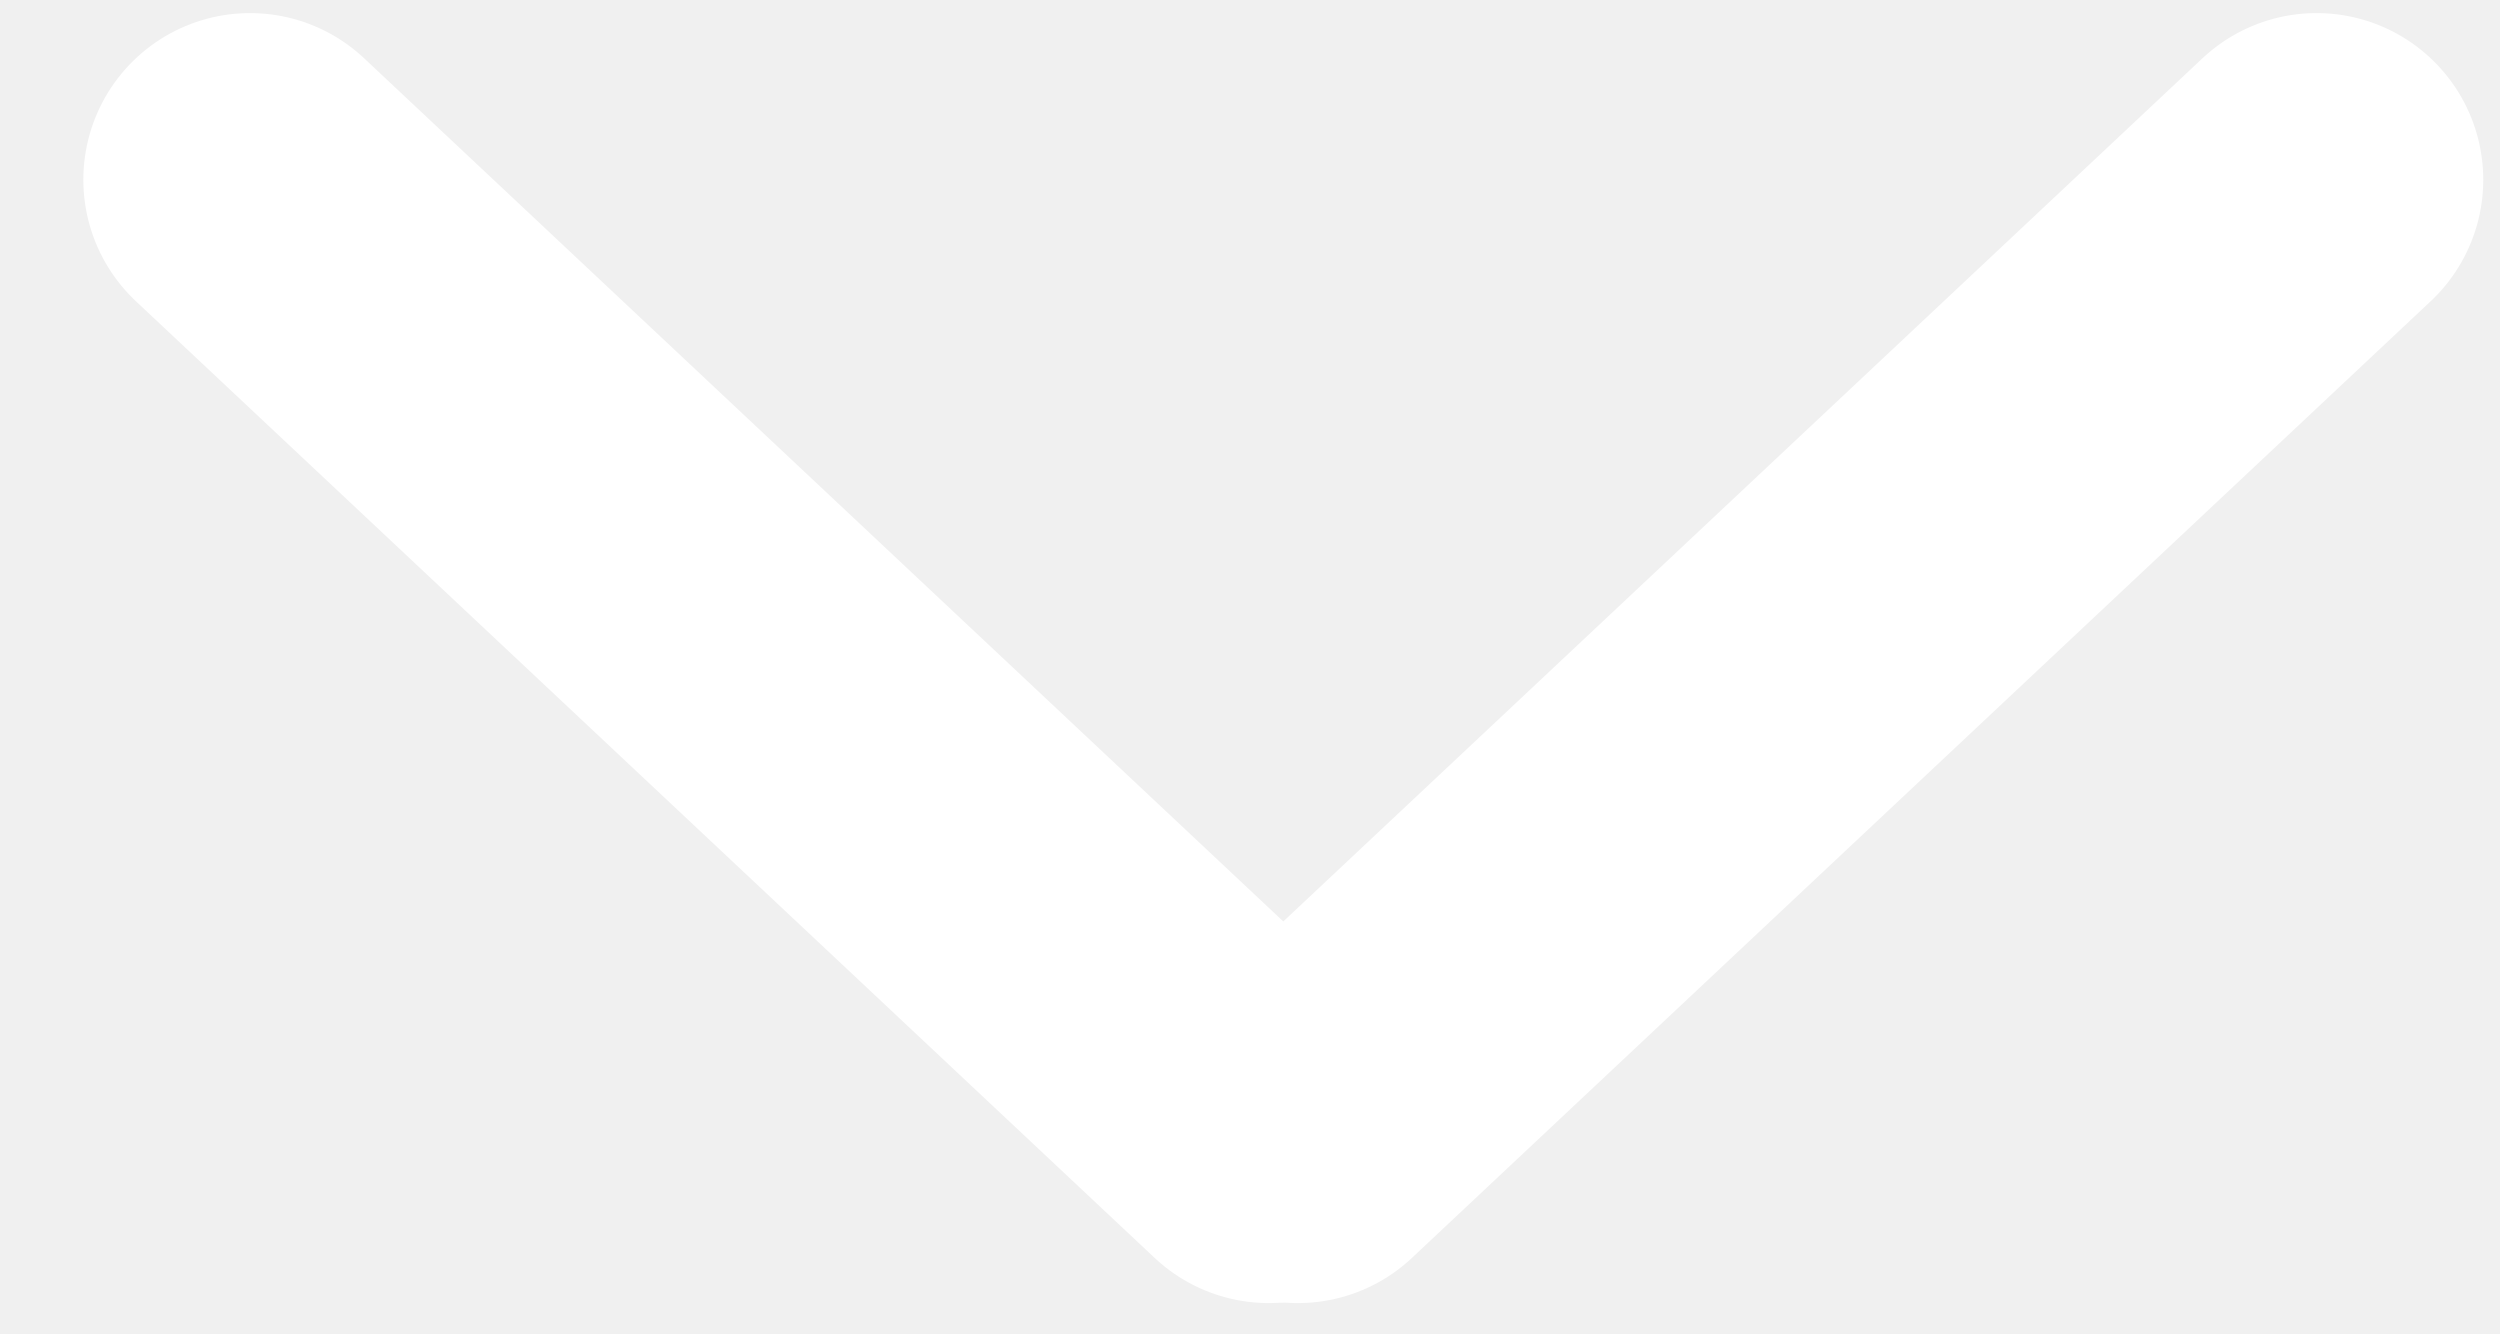
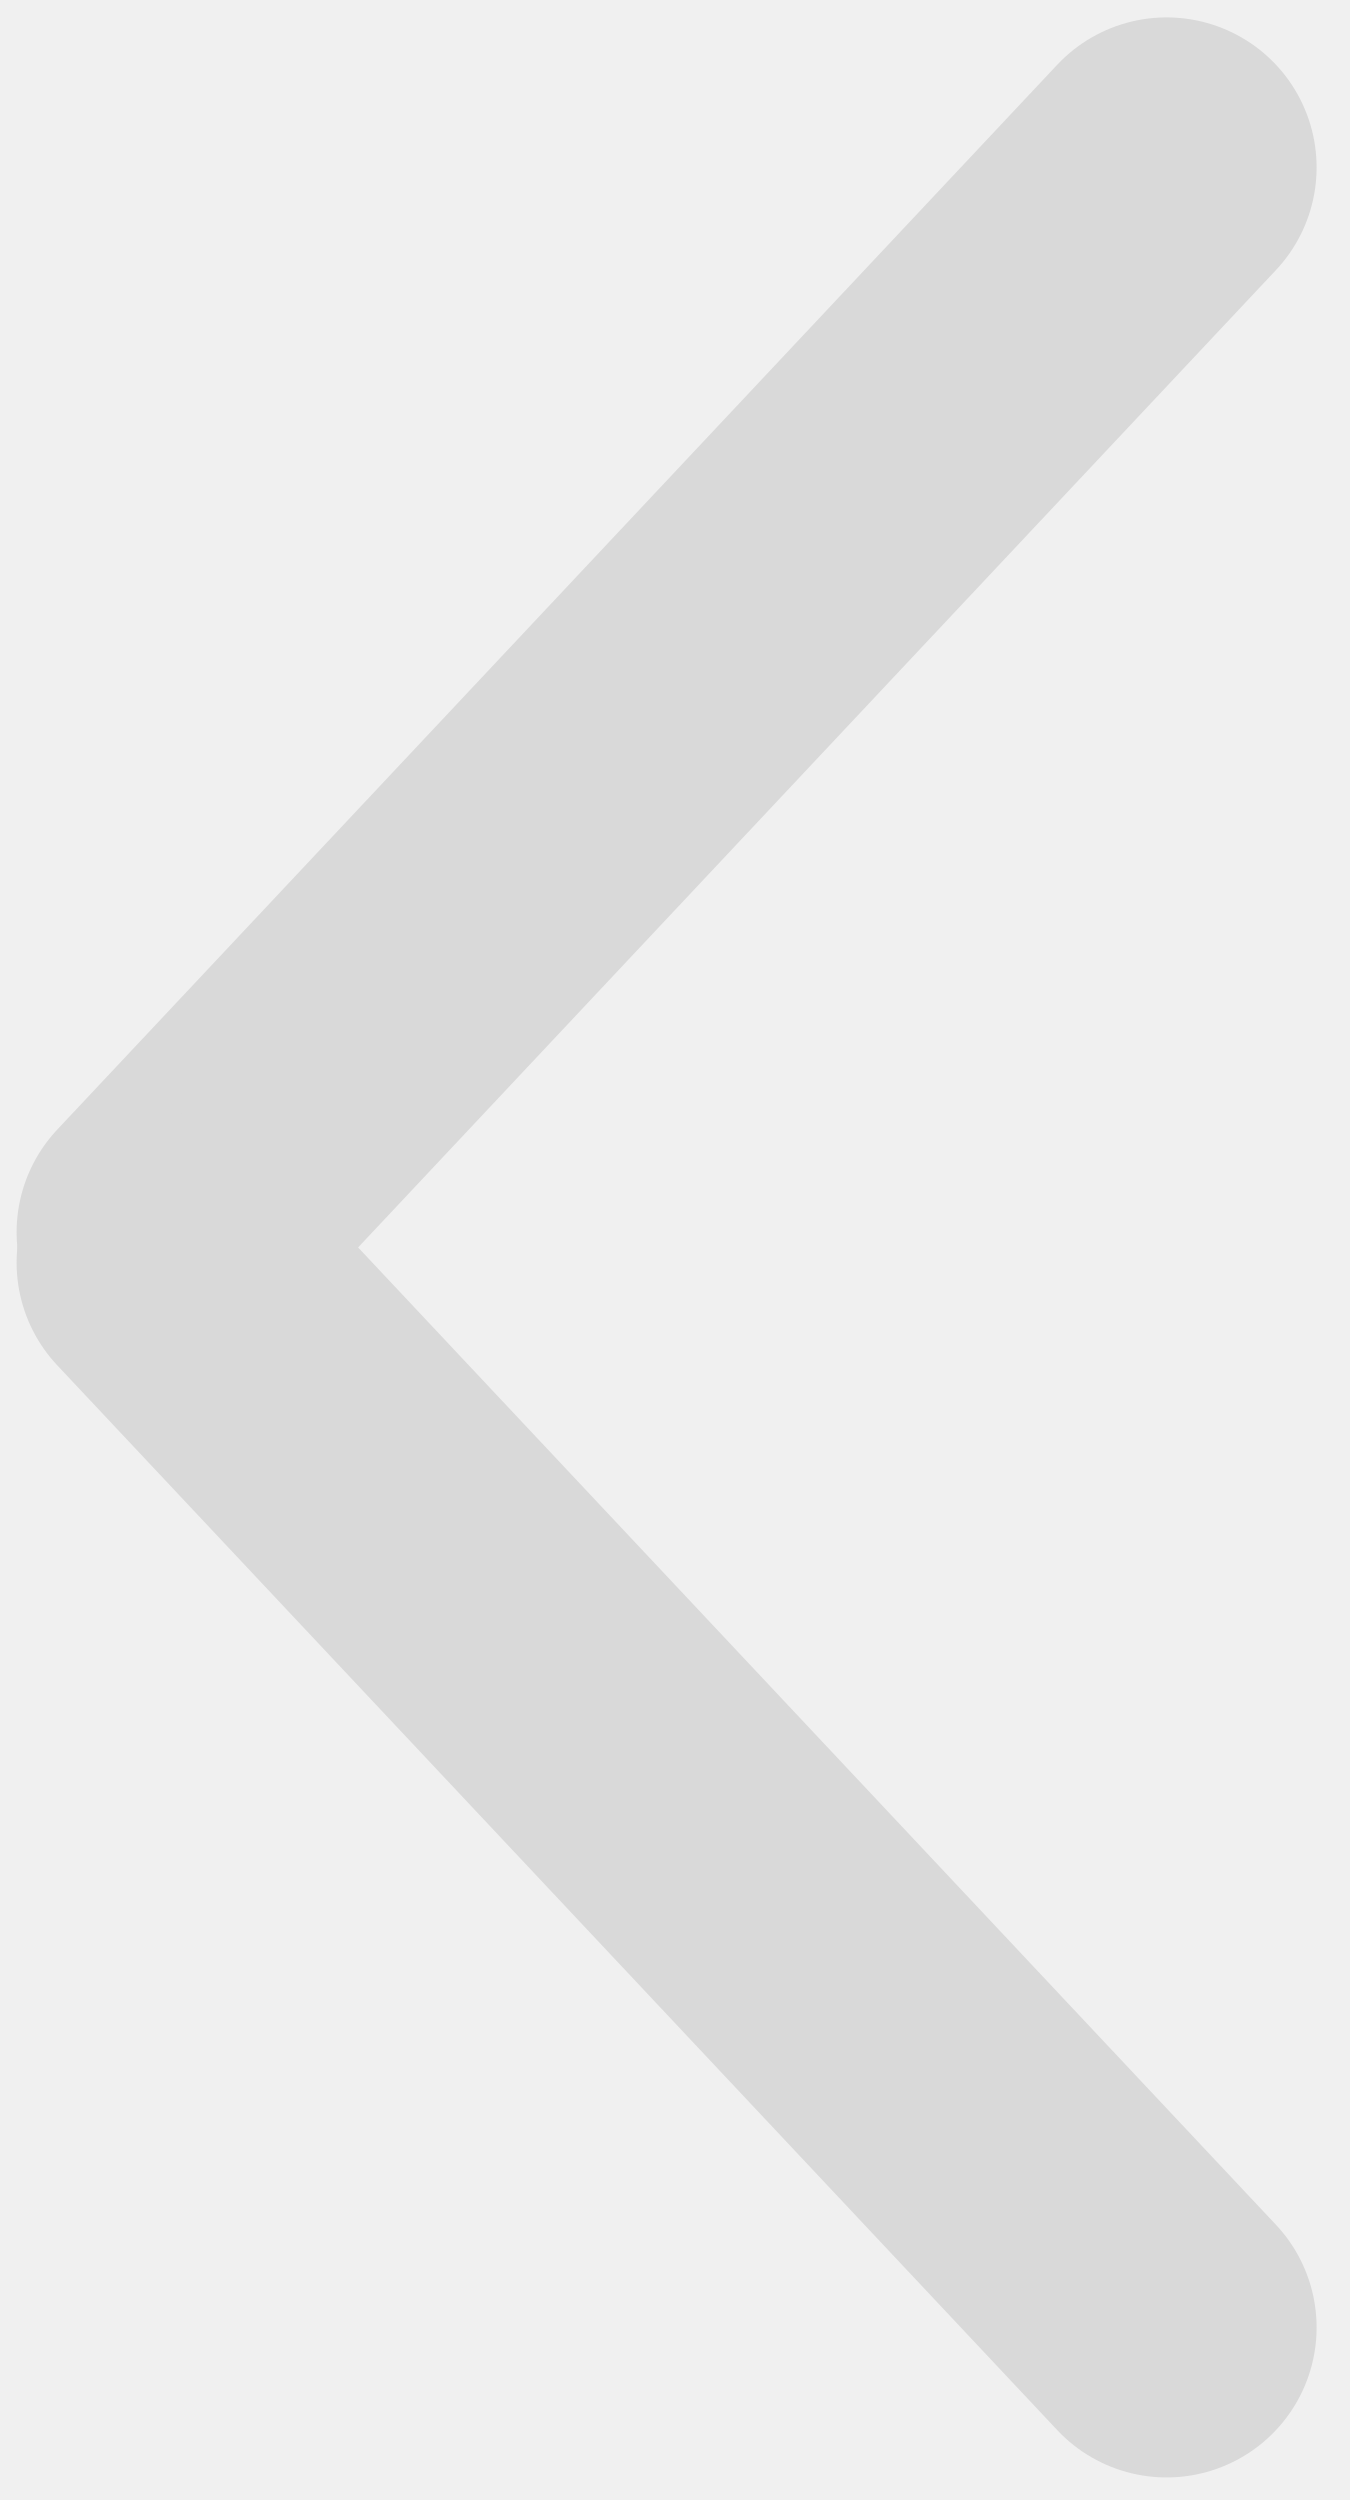
- <svg xmlns="http://www.w3.org/2000/svg" width="30" height="16" viewBox="0 0 30 16" fill="none">
-   <path d="M15.225 13.637L3 2.157" stroke="white" stroke-width="4" stroke-linecap="round" stroke-linejoin="round" />
-   <path d="M27.799 2.157L15.574 13.637" stroke="white" stroke-width="4" stroke-linecap="round" stroke-linejoin="round" />
+ <svg xmlns="http://www.w3.org/2000/svg" width="27" height="50" viewBox="0 0 27 50" fill="none">
+   <path d="M3.332 24.645L23.332 3.348" stroke="#D9D9D9" stroke-width="6" stroke-linecap="round" stroke-linejoin="round" />
+   <path d="M23.332 46.549L3.332 25.253" stroke="#D9D9D9" stroke-width="6" stroke-linecap="round" stroke-linejoin="round" />
</svg>
